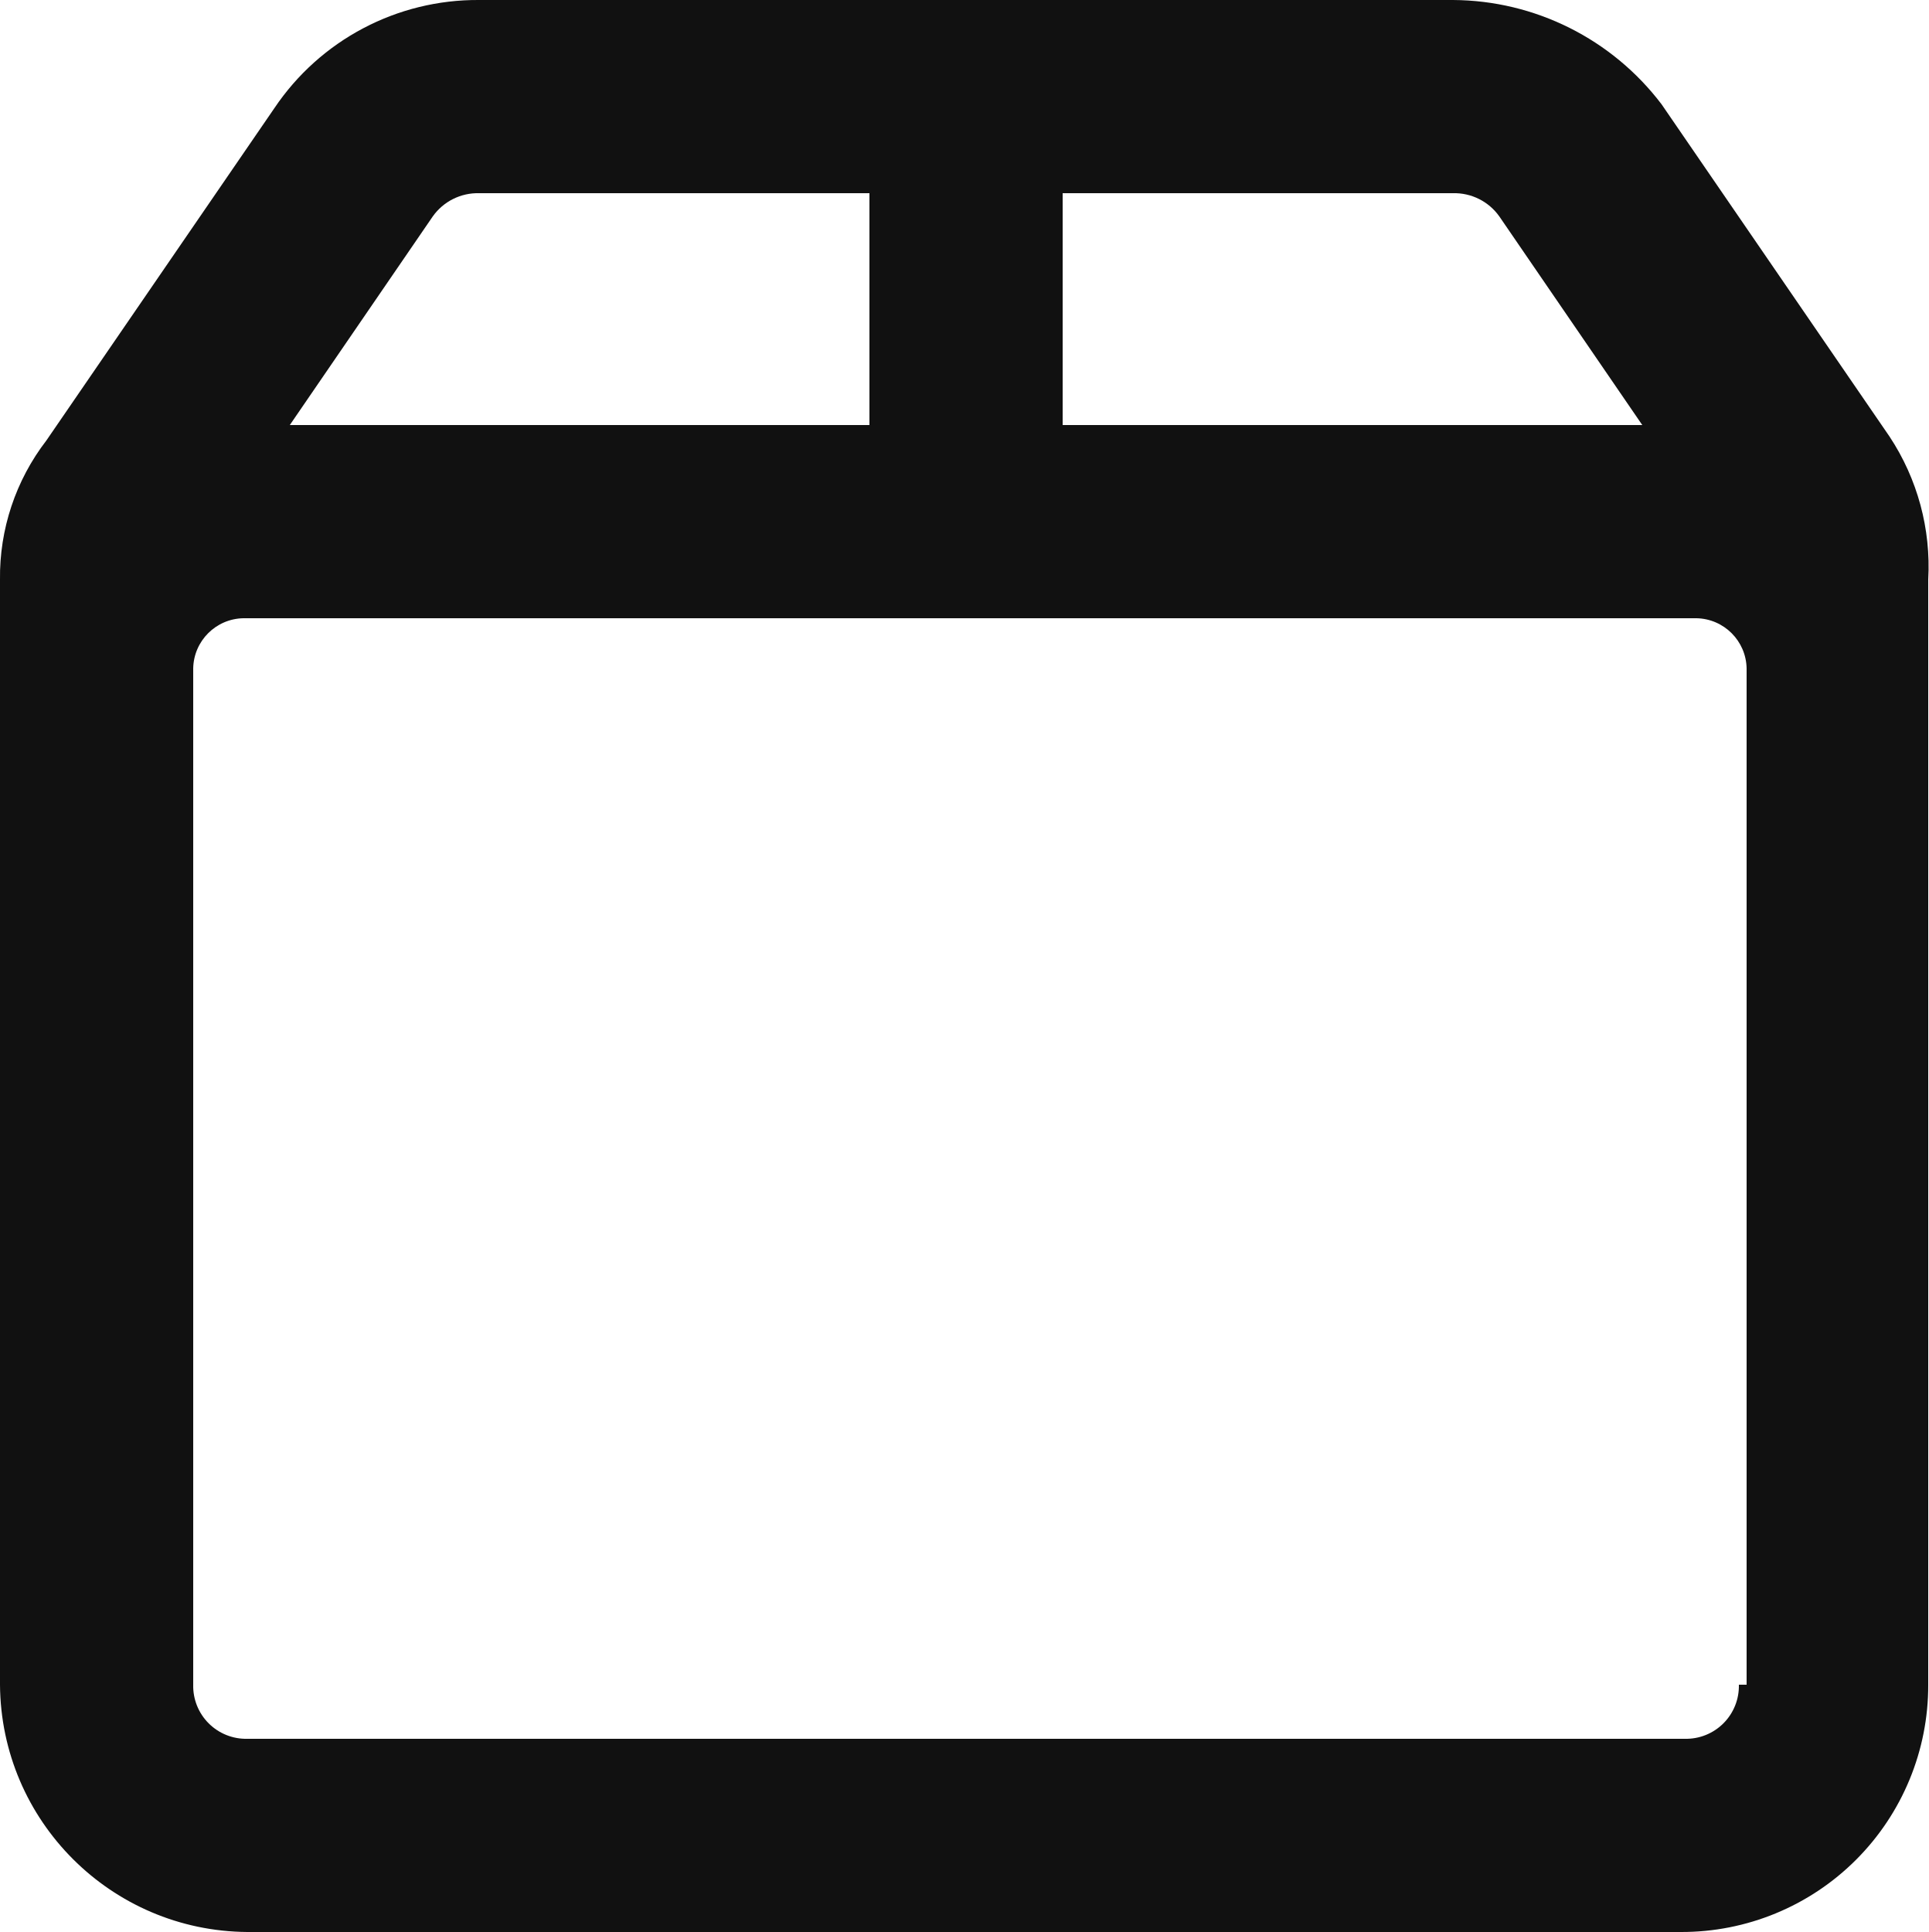
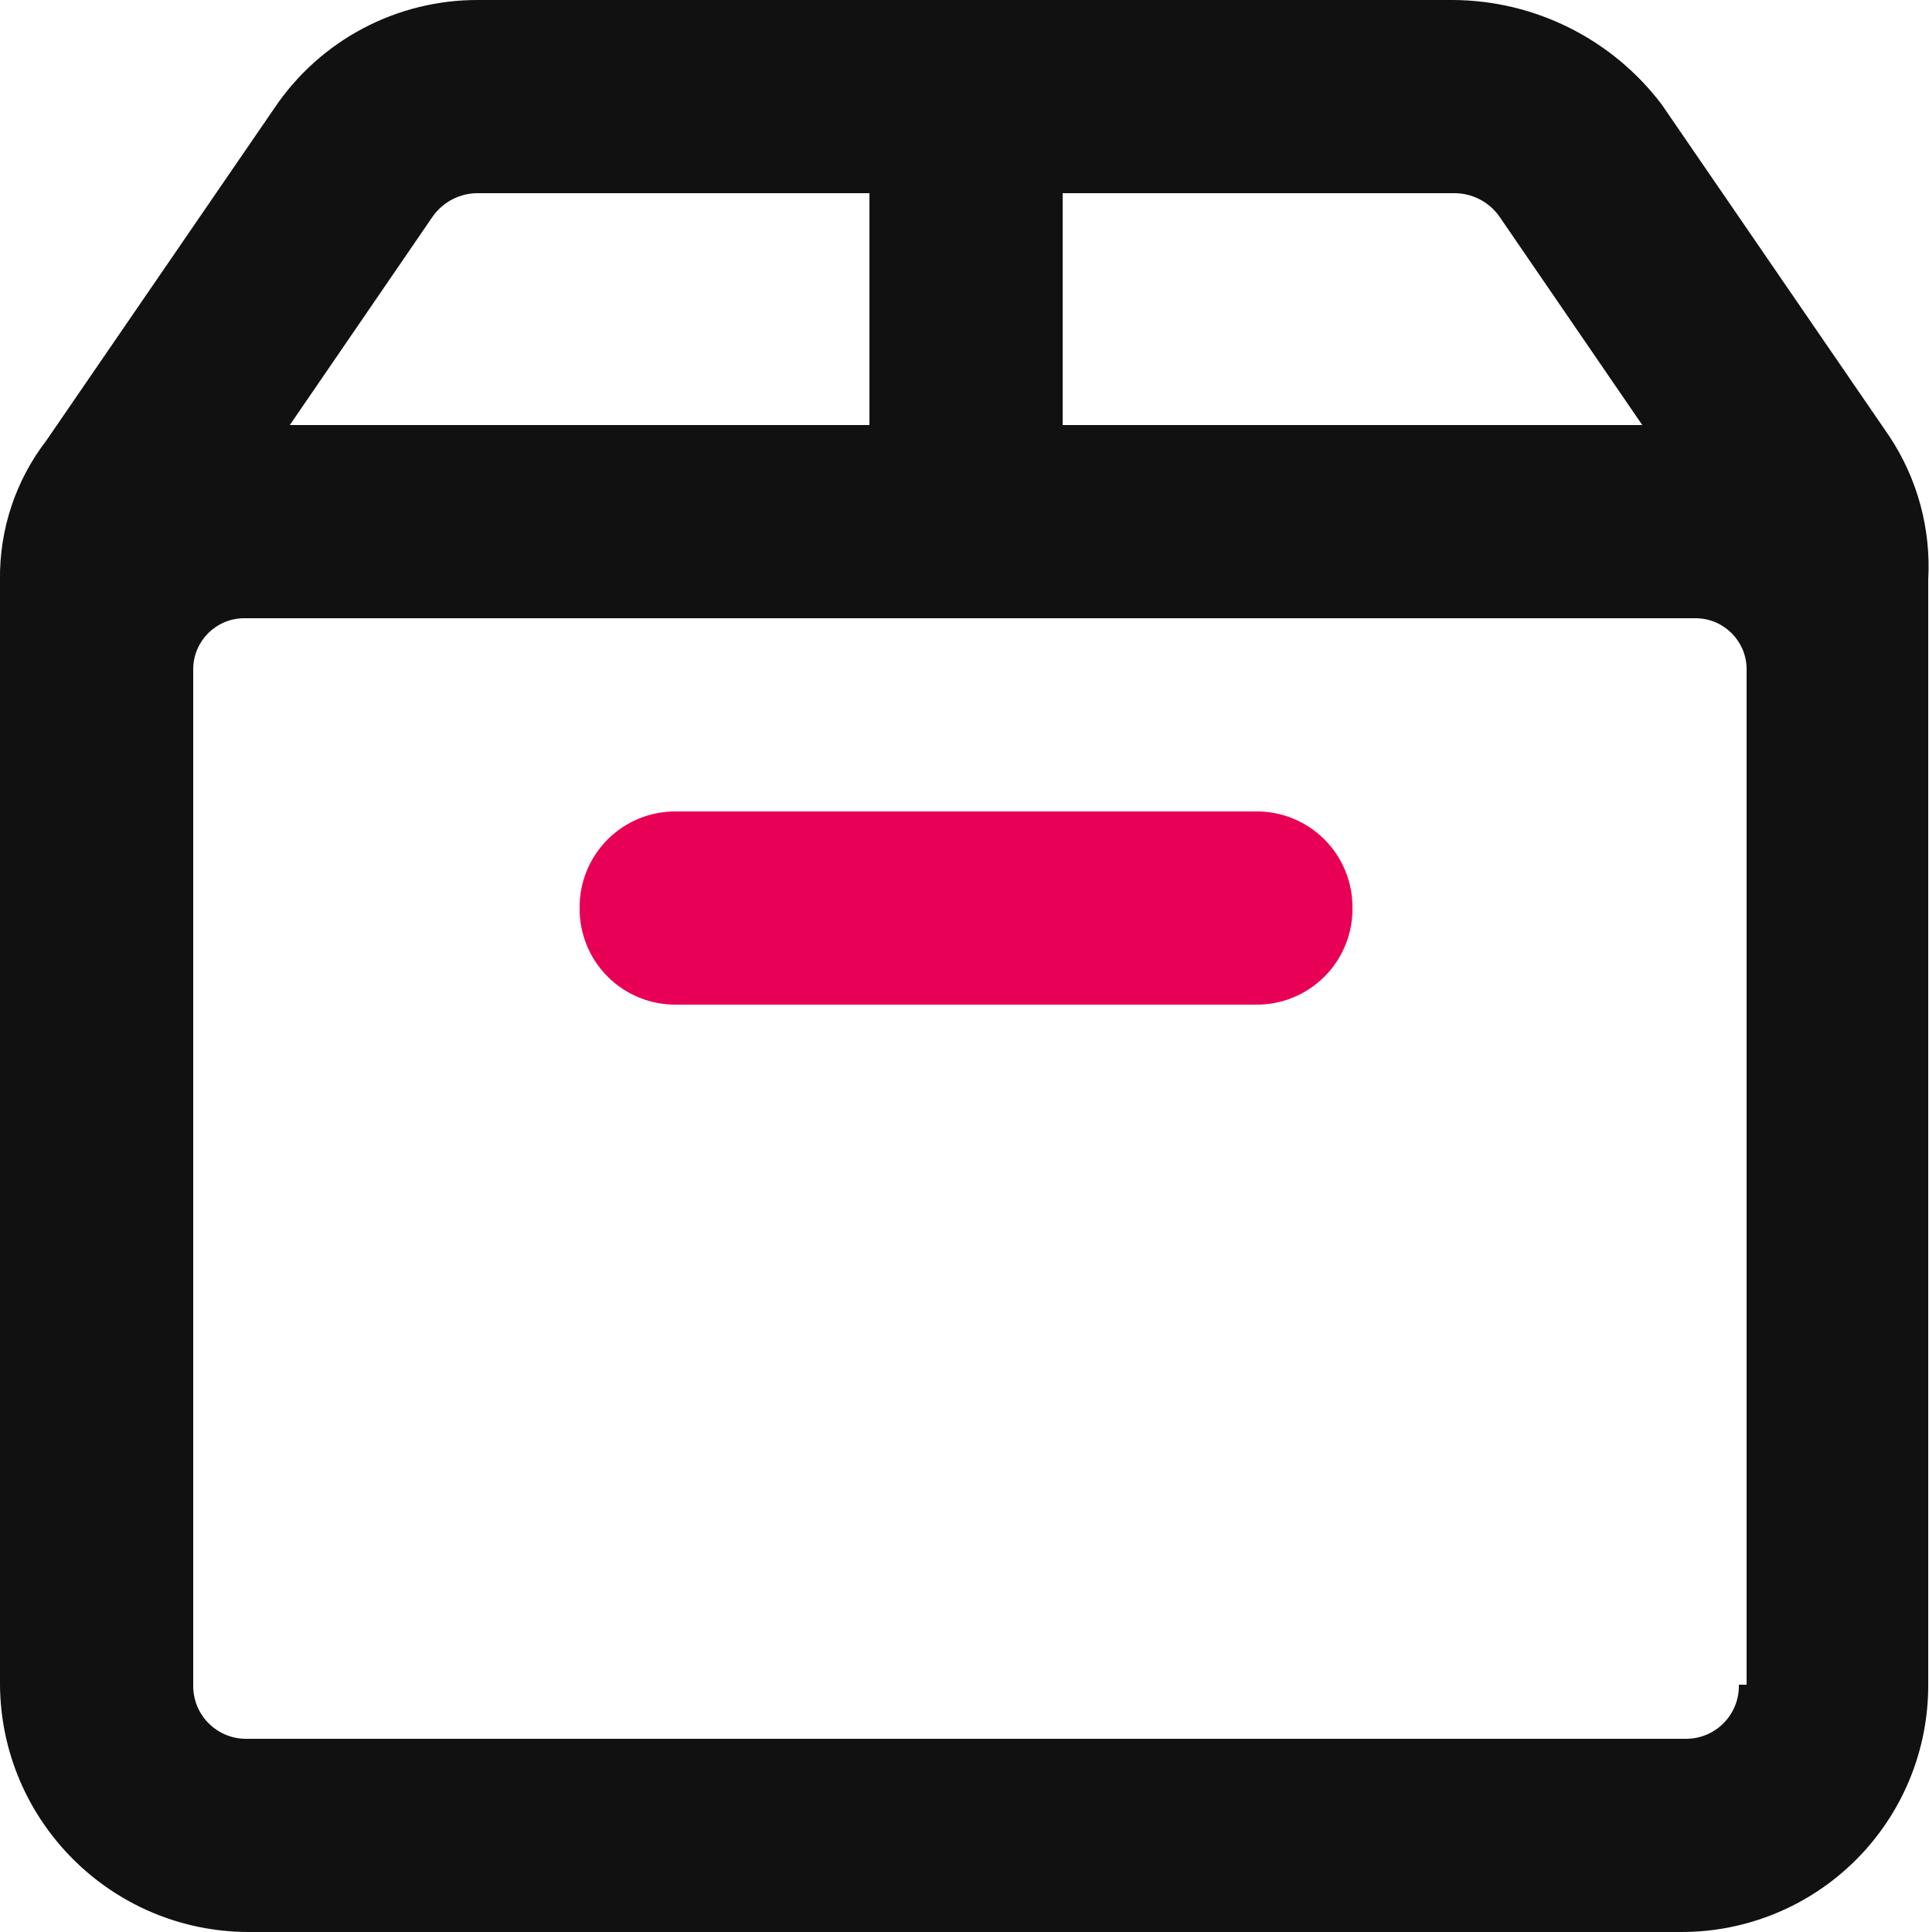
<svg xmlns="http://www.w3.org/2000/svg" width="19.966" height="20" viewBox="0 0 19.966 20">
-   <path d="M19.56,4.52,17.2,1.08A2.728,2.728,0,0,0,15.04,0H4.96A2.532,2.532,0,0,0,2.84,1.12L.48,4.56A2.313,2.313,0,0,0,0,6V17.44A2.578,2.578,0,0,0,2.56,20H17.4a2.552,2.552,0,0,0,2.56-2.56V6A2.437,2.437,0,0,0,19.56,4.52ZM15.04,2a.57.57,0,0,1,.48.24L17,4.4H11V2ZM4.48,2.24A.57.57,0,0,1,4.96,2H9V4.4H3ZM18,17.44a.547.547,0,0,1-.56.56H2.56A.547.547,0,0,1,2,17.44V6.92a.529.529,0,0,1,.52-.52H17.56a.529.529,0,0,1,.52.52V17.44Z" fill="#111" />
+   <g transform="translate(0)">
+     <path d="M19.56,4.52,17.2,1.08A2.728,2.728,0,0,0,15.04,0H4.96A2.532,2.532,0,0,0,2.84,1.12L.48,4.56A2.313,2.313,0,0,0,0,6V17.44A2.578,2.578,0,0,0,2.56,20H17.4a2.552,2.552,0,0,0,2.56-2.56V6A2.437,2.437,0,0,0,19.56,4.52ZM15.04,2a.57.57,0,0,1,.48.24L17,4.4H11V2ZM4.48,2.24A.57.57,0,0,1,4.96,2H9V4.4H3ZM18,17.44a.547.547,0,0,1-.56.56H2.56A.547.547,0,0,1,2,17.44V6.92a.529.529,0,0,1,.52-.52H17.56a.529.529,0,0,1,.52.52V17.44Z" transform="translate(0 0)" fill="#111" />
+   </g>
+   <path d="M22,23H16a.99.99,0,0,1-1-1h0a.99.99,0,0,1,1-1h6a.99.99,0,0,1,1,1h0A.99.99,0,0,1,22,23Z" transform="translate(-9 -12.6)" fill="#e80057" />
</svg>
